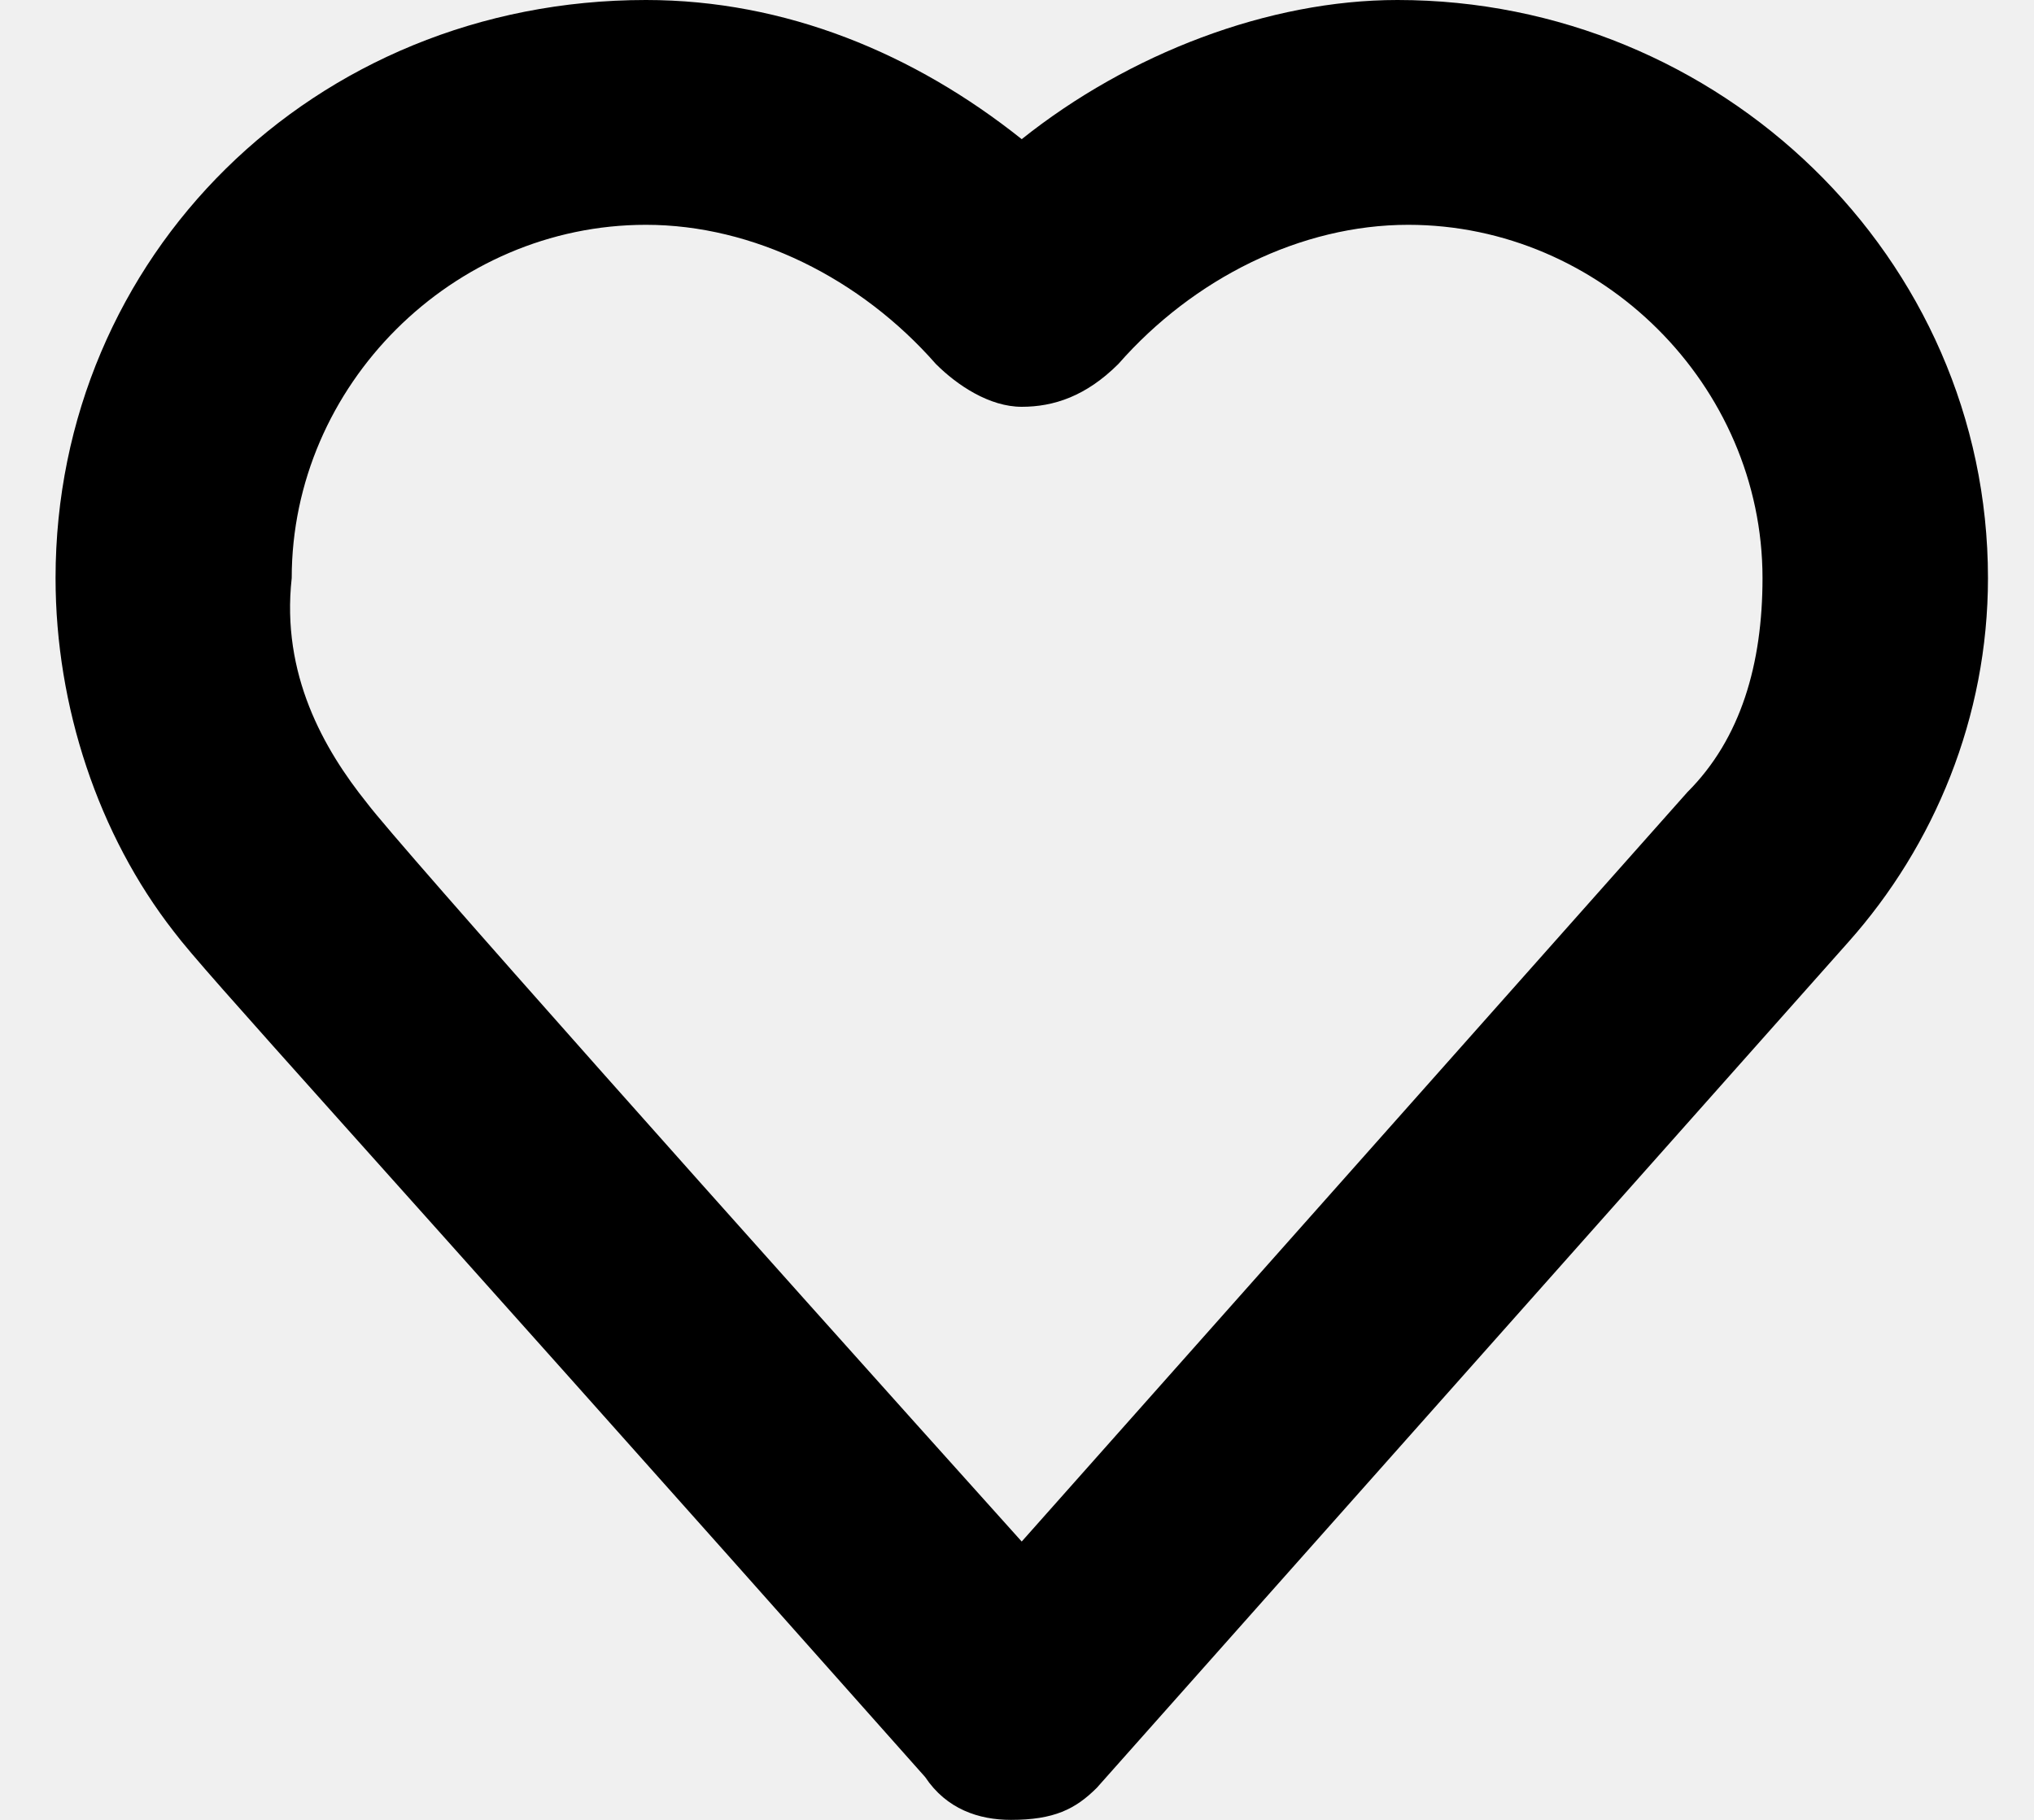
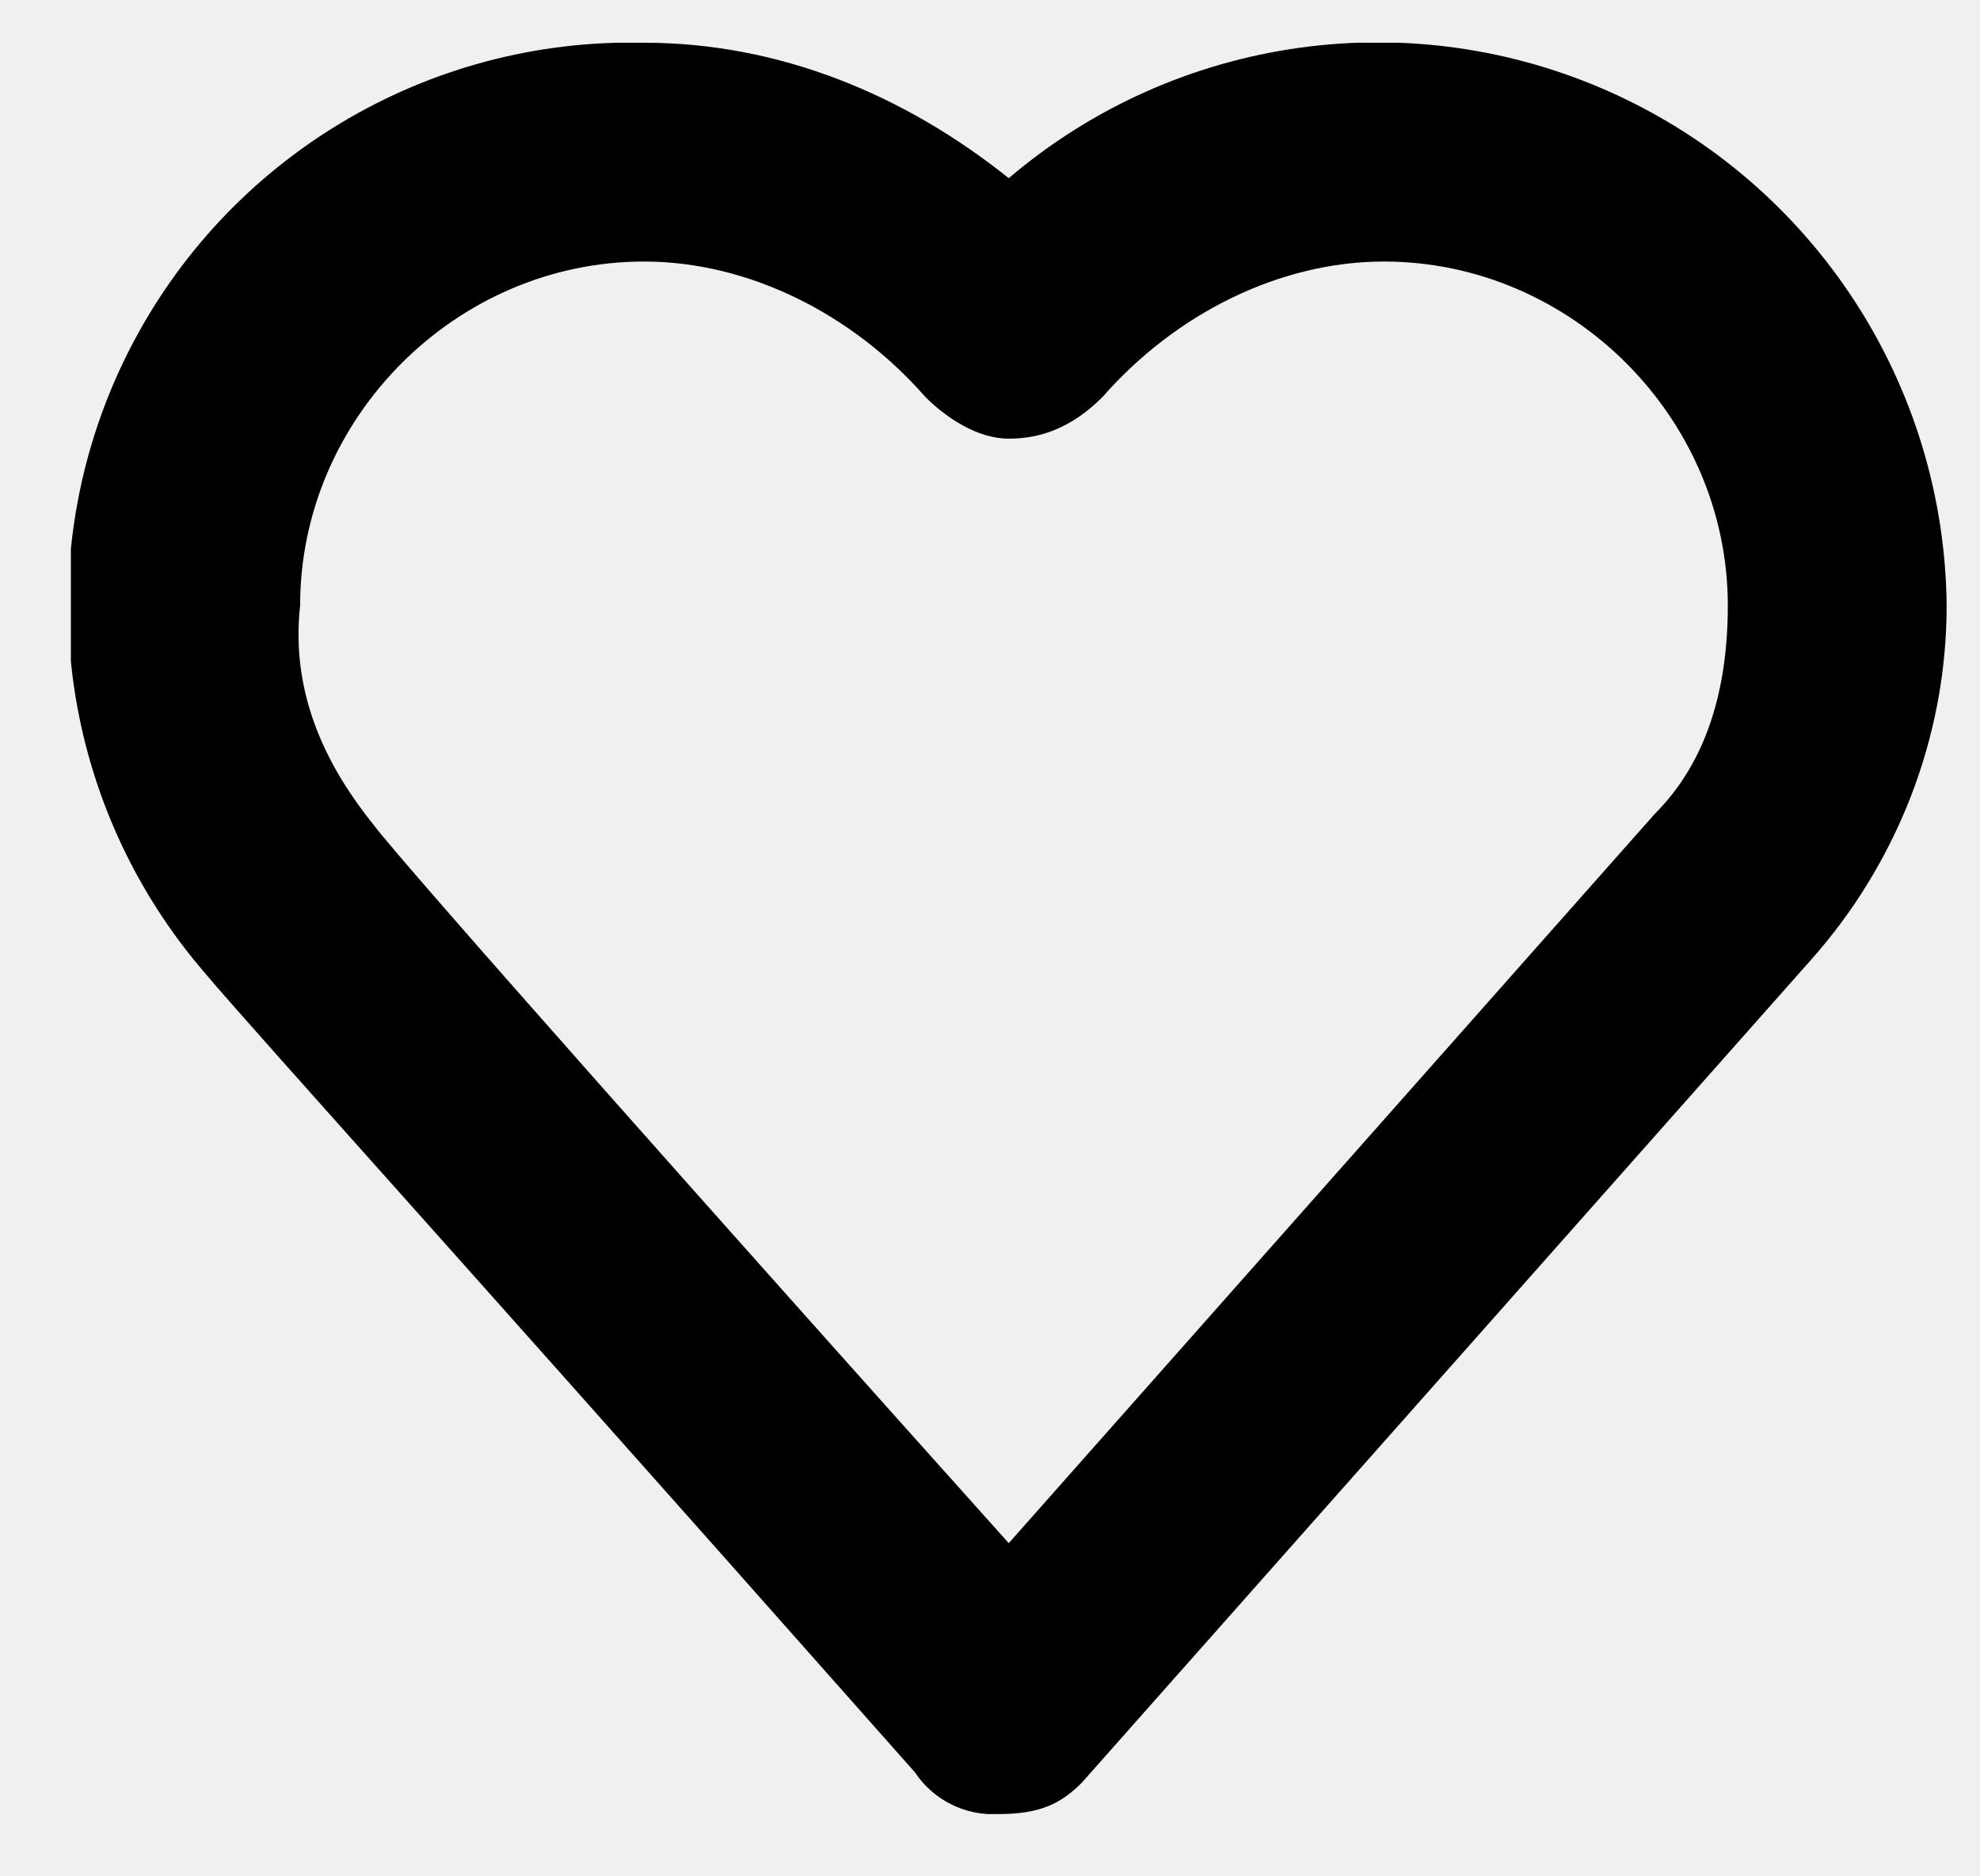
- <svg xmlns="http://www.w3.org/2000/svg" width="19" height="17" viewBox="0 0 19 17" fill="none">
-   <path d="M9.444 17C9.143 17 8.842 16.9 8.642 16.6C3.226 10.5 1.923 9.1 1.622 8.7C0.92 7.8 0.519 6.6 0.519 5.4C0.519 2.4 2.925 0 6.034 0C7.338 0 8.541 0.5 9.544 1.3C10.547 0.5 11.851 0 13.054 0C16.062 0 18.57 2.4 18.57 5.4C18.57 6.7 18.068 7.9 17.266 8.8L10.246 16.7C10.046 16.9 9.845 17 9.444 17ZM3.427 7.5C3.728 7.9 6.937 11.5 9.544 14.4L15.762 7.4C16.263 6.9 16.464 6.2 16.464 5.4C16.464 3.6 14.959 2.1 13.154 2.1C12.152 2.1 11.149 2.6 10.447 3.4C10.146 3.7 9.845 3.8 9.544 3.8C9.243 3.8 8.942 3.6 8.742 3.4C8.04 2.6 7.037 2.1 6.034 2.1C4.229 2.1 2.725 3.6 2.725 5.4C2.625 6.3 3.026 7 3.427 7.5C3.326 7.5 3.326 7.5 3.427 7.5Z" fill="black" />
+ <svg xmlns="http://www.w3.org/2000/svg" width="19" height="18" viewBox="0 0 19 18" fill="none">
+   <g clip-path="url(#a)">
+     <path d="M9.58 17.41a.9.9 0 0 1-.8-.4c-5.4-6.1-6.7-7.5-7-7.9a5.4 5.4 0 0 1 4.4-8.7c1.3 0 2.5.5 3.5 1.3a5.46 5.46 0 0 1 9 4.1c0 1.3-.5 2.5-1.3 3.4l-7 7.9c-.2.2-.4.3-.8.3Zm-6-9.5c.3.4 3.5 4 6.1 6.9l6.2-7c.5-.5.7-1.2.7-2 0-1.8-1.5-3.3-3.3-3.3-1 0-2 .5-2.7 1.3-.3.3-.6.4-.9.4-.3 0-.6-.2-.8-.4-.7-.8-1.7-1.3-2.7-1.3-1.8 0-3.3 1.5-3.3 3.3-.1.9.3 1.6.7 2.1-.1 0-.1 0 0 0Z" fill="#000" />
+   </g>
+   <defs>
+     <clipPath id="a">
+       <path fill="#fff" transform="translate(.68 .41)" d="M0 0h18v17H0z" />
+     </clipPath>
+   </defs>
</svg>
